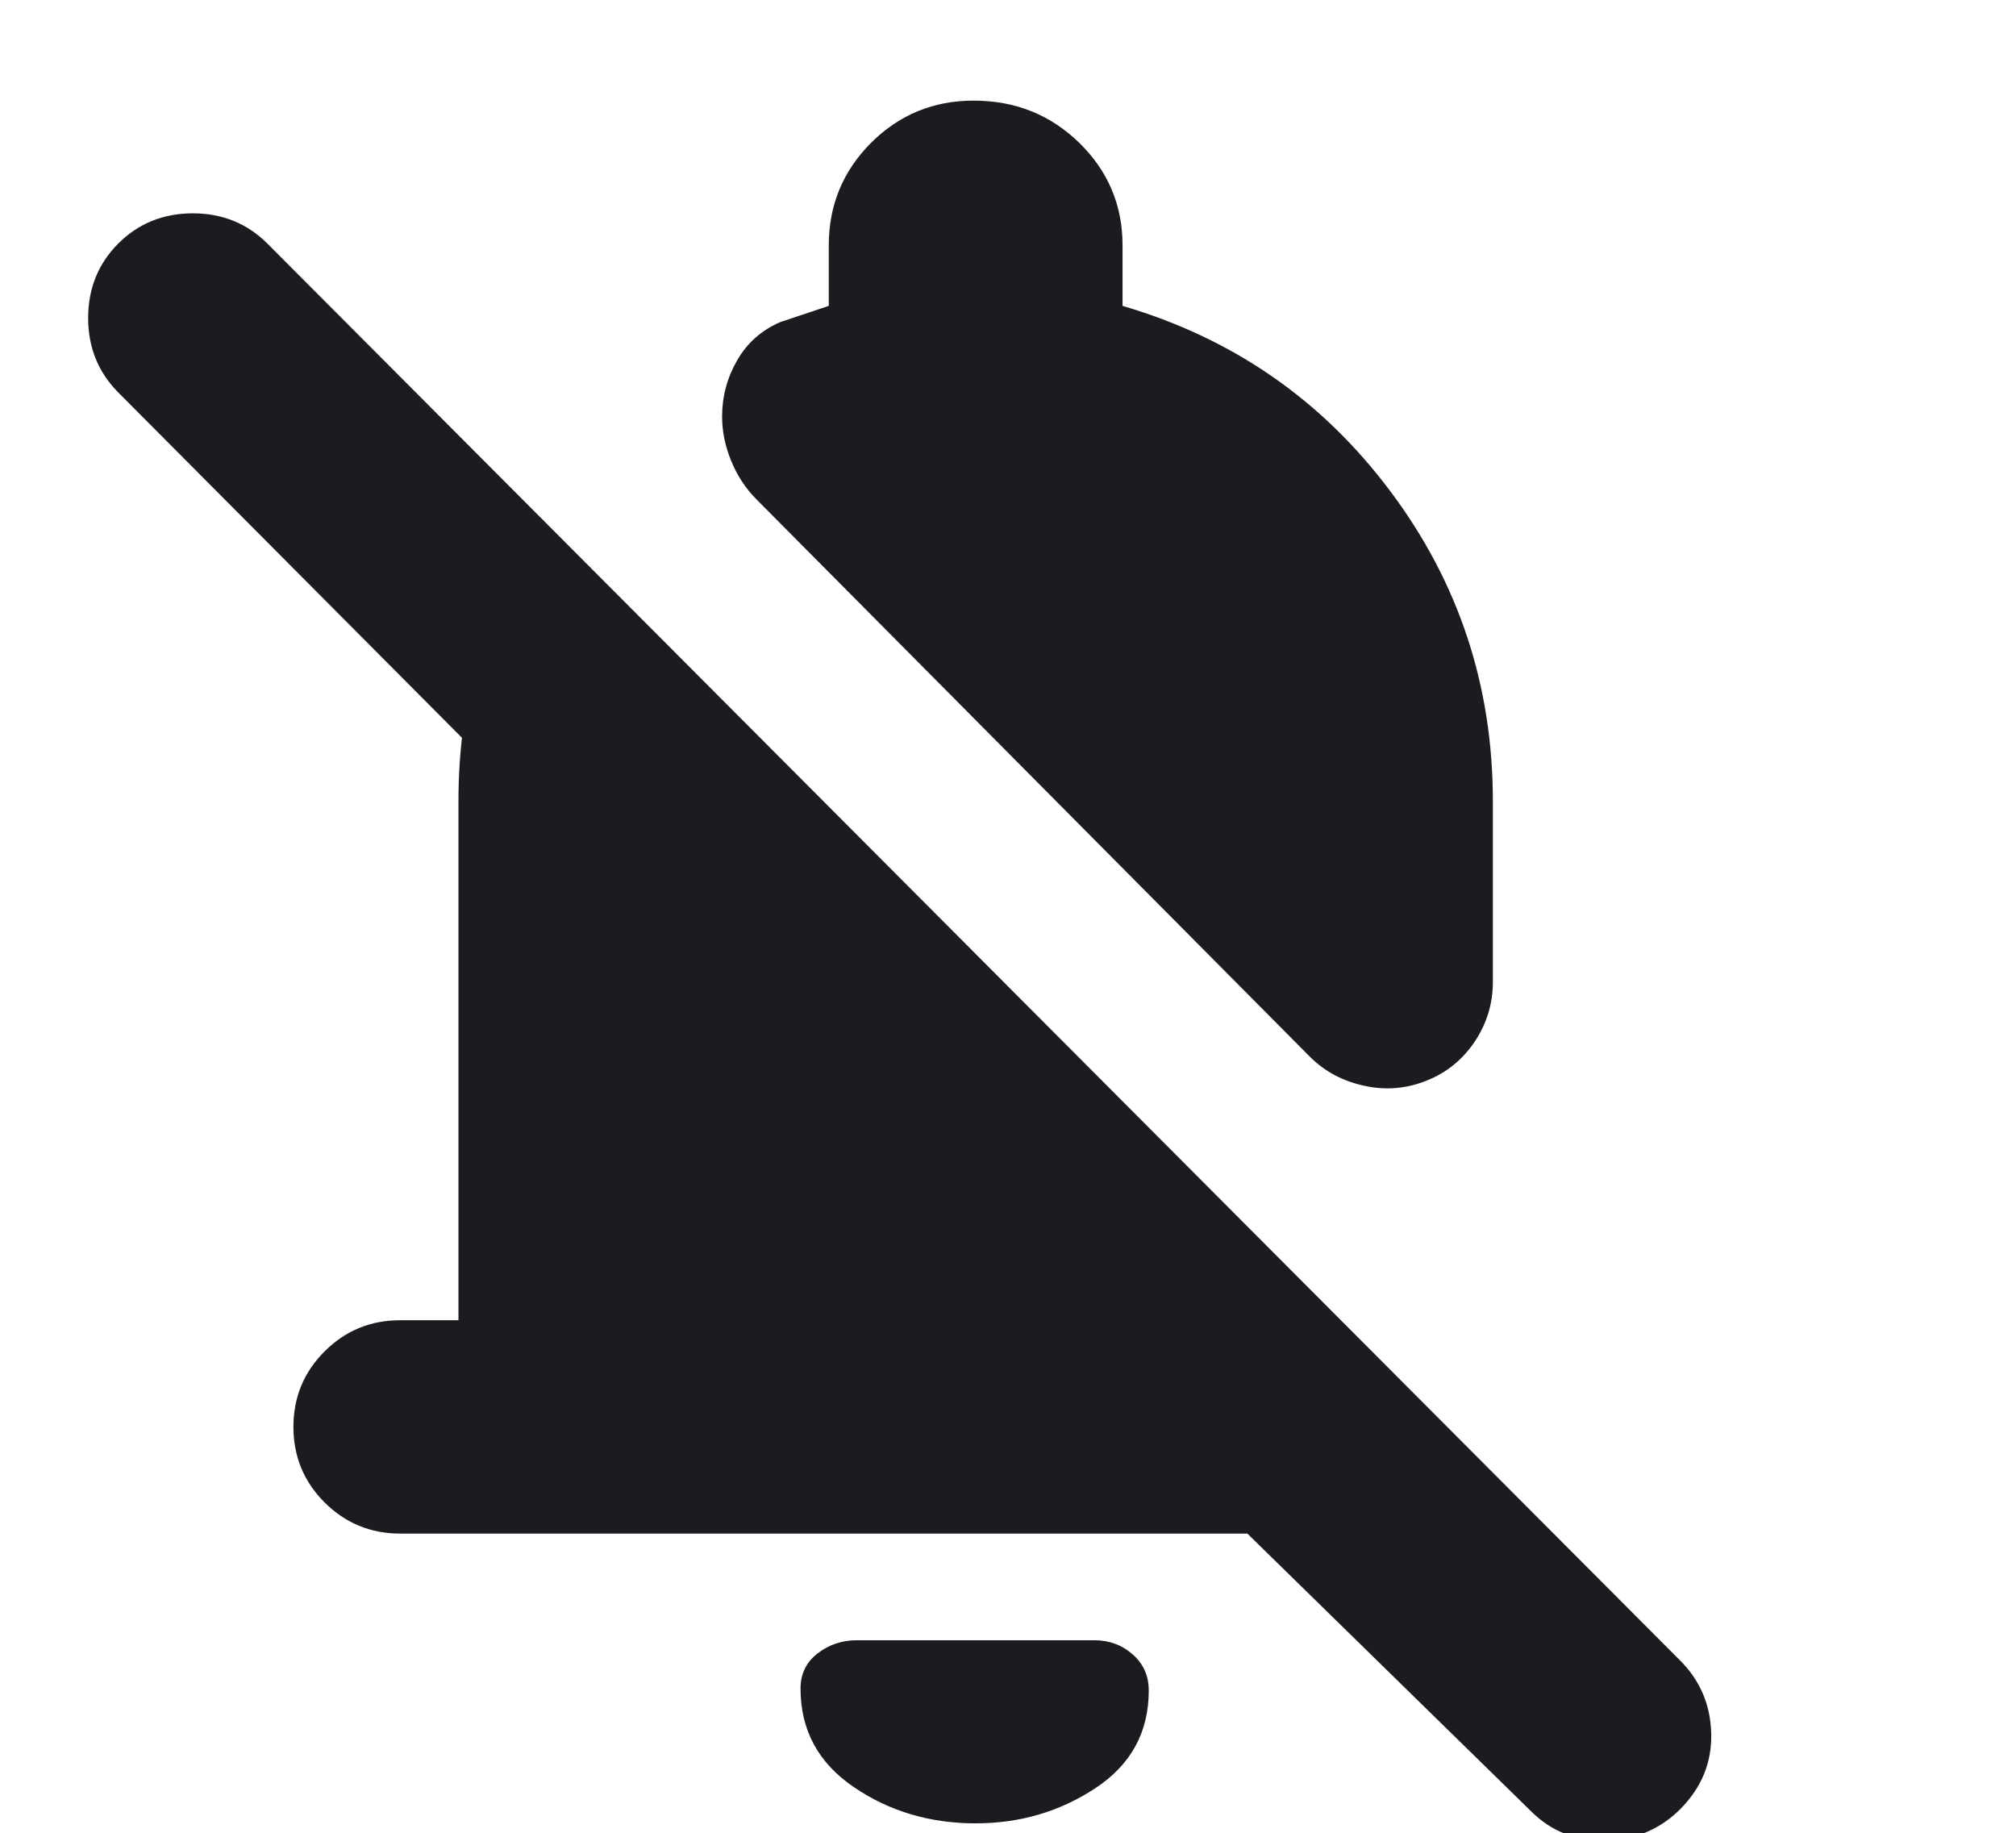
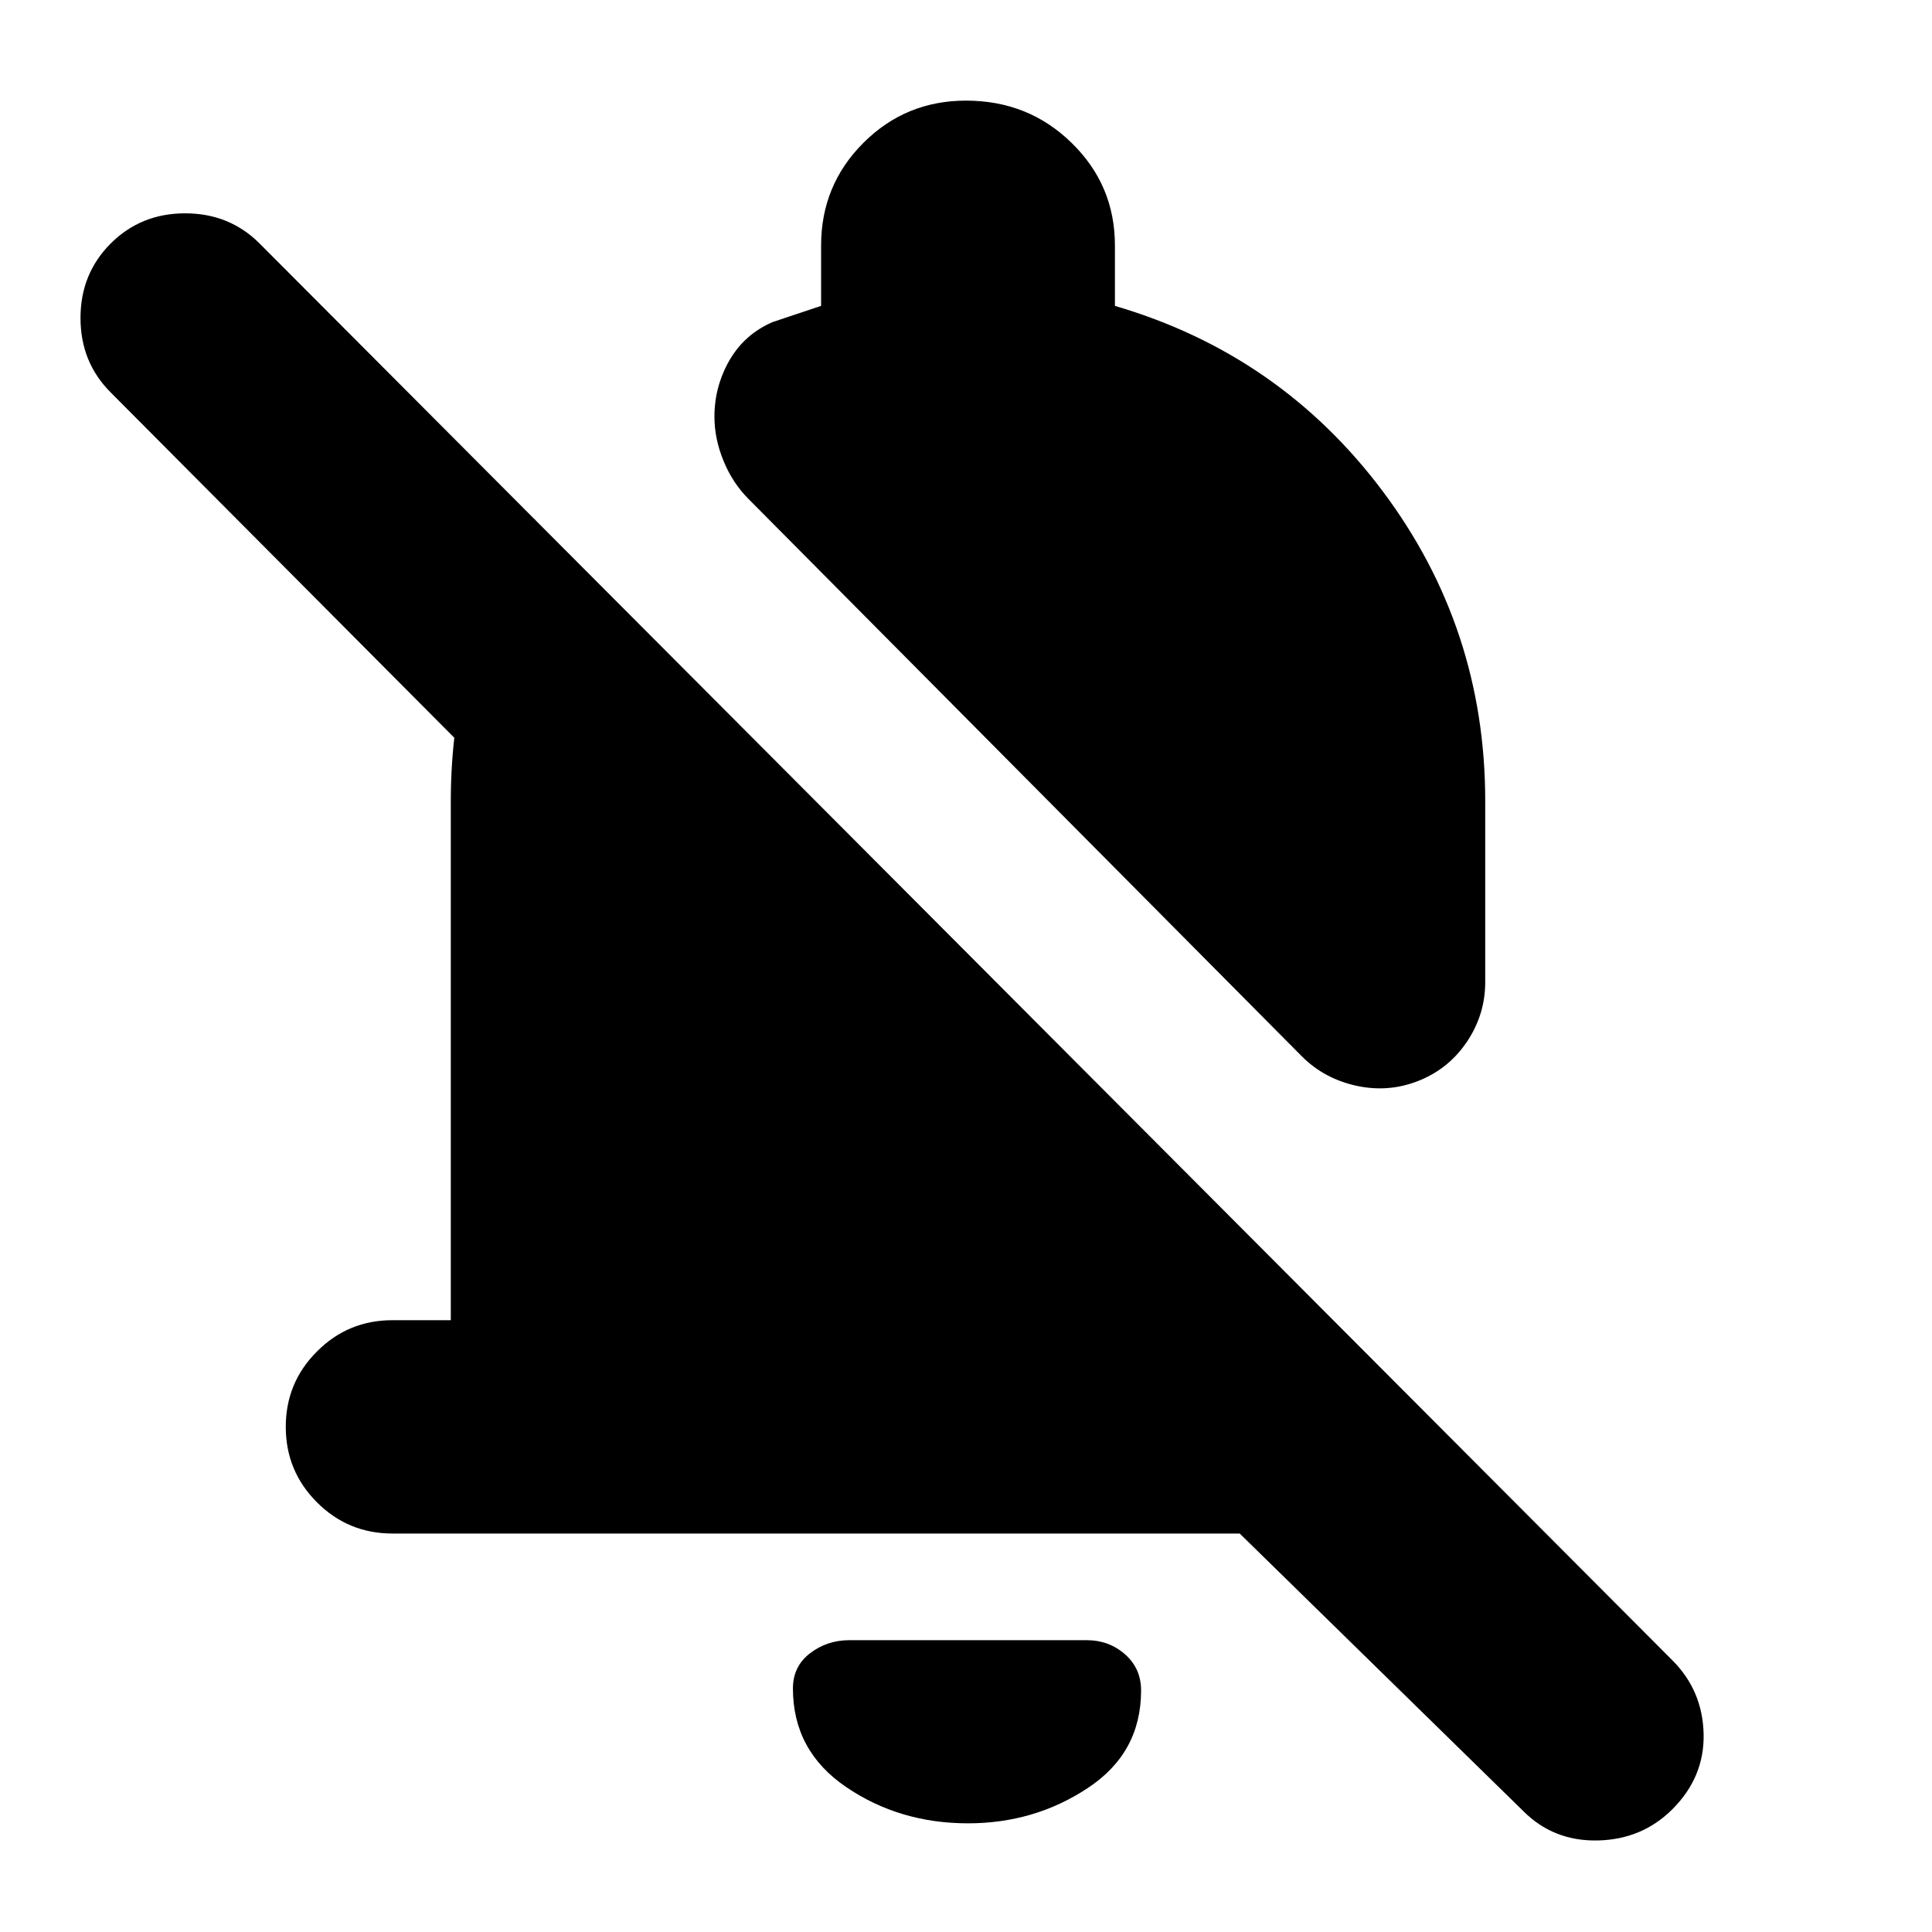
- <svg xmlns="http://www.w3.org/2000/svg" width="22" height="20" viewBox="0 0 22 20" fill="none">
-   <mask id="mask0_730_410" style="mask-type:alpha" maskUnits="userSpaceOnUse" x="0" y="0" width="22" height="22">
-     <rect x="0.083" width="21.083" height="21.083" fill="#D9D9D9" />
+ <svg xmlns="http://www.w3.org/2000/svg" width="24" height="24" viewBox="0 0 24 24" fill="none">
+   <mask id="mask0_737_1314" style="mask-type:alpha" maskUnits="userSpaceOnUse" x="0" y="0" width="24" height="24">
+     <rect width="24" height="24" fill="currentColor" />
  </mask>
-   <g mask="url(#mask0_730_410)">
-     <path d="M13.612 16.735H4.366C4.044 16.735 3.769 16.621 3.542 16.395C3.315 16.168 3.202 15.893 3.202 15.571C3.202 15.249 3.315 14.974 3.542 14.747C3.769 14.52 4.044 14.407 4.366 14.407H5.003V8.741C5.003 8.184 5.076 7.643 5.223 7.116C5.369 6.589 5.603 6.105 5.925 5.666L5.728 8.741L1.291 4.283C1.072 4.063 0.962 3.792 0.962 3.47C0.962 3.148 1.072 2.877 1.291 2.657C1.511 2.438 1.782 2.328 2.104 2.328C2.426 2.328 2.697 2.438 2.917 2.657L18.334 18.119C18.553 18.338 18.667 18.605 18.674 18.92C18.681 19.235 18.568 19.509 18.334 19.744C18.114 19.963 17.843 20.077 17.521 20.084C17.199 20.091 16.928 19.985 16.709 19.766L13.612 16.735ZM16.291 10.717C16.291 10.952 16.225 11.168 16.094 11.365C15.962 11.563 15.786 11.706 15.566 11.793C15.347 11.881 15.12 11.9 14.886 11.848C14.651 11.797 14.454 11.691 14.293 11.53L8.253 5.447C8.136 5.329 8.045 5.19 7.979 5.029C7.913 4.868 7.88 4.707 7.88 4.546C7.88 4.326 7.935 4.121 8.045 3.931C8.154 3.741 8.312 3.602 8.517 3.514L9.044 3.338V2.679C9.044 2.24 9.198 1.867 9.505 1.559C9.813 1.252 10.186 1.098 10.625 1.098C11.079 1.098 11.463 1.252 11.778 1.559C12.093 1.867 12.25 2.24 12.25 2.679V3.338C13.451 3.69 14.425 4.363 15.171 5.359C15.918 6.354 16.291 7.482 16.291 8.741V10.717ZM10.647 19.897C10.149 19.897 9.706 19.766 9.318 19.502C8.93 19.238 8.736 18.88 8.736 18.426C8.736 18.265 8.799 18.137 8.923 18.042C9.048 17.946 9.19 17.899 9.351 17.899H11.943C12.104 17.899 12.243 17.95 12.36 18.053C12.477 18.155 12.536 18.287 12.536 18.448C12.536 18.902 12.342 19.257 11.954 19.513C11.566 19.769 11.13 19.897 10.647 19.897Z" fill="#1C1B1F" />
+   <g mask="url(#mask0_737_1314)">
+     <path d="M15.4 19.05H4.875C4.508 19.05 4.196 18.921 3.938 18.663C3.679 18.404 3.55 18.092 3.55 17.725C3.55 17.358 3.679 17.046 3.938 16.788C4.196 16.529 4.508 16.4 4.875 16.4H5.6V9.95C5.6 9.317 5.683 8.7 5.85 8.1C6.017 7.5 6.283 6.95 6.65 6.45L6.425 9.95L1.375 4.875C1.125 4.625 1 4.317 1 3.95C1 3.583 1.125 3.275 1.375 3.025C1.625 2.775 1.933 2.65 2.3 2.65C2.667 2.65 2.975 2.775 3.225 3.025L20.775 20.625C21.025 20.875 21.154 21.179 21.163 21.538C21.171 21.896 21.042 22.208 20.775 22.475C20.525 22.725 20.217 22.854 19.85 22.863C19.483 22.871 19.175 22.75 18.925 22.5L15.4 19.05ZM18.45 12.2C18.45 12.467 18.375 12.713 18.225 12.938C18.075 13.162 17.875 13.325 17.625 13.425C17.375 13.525 17.117 13.546 16.85 13.488C16.583 13.429 16.358 13.308 16.175 13.125L9.3 6.2C9.167 6.067 9.062 5.908 8.988 5.725C8.912 5.542 8.875 5.358 8.875 5.175C8.875 4.925 8.938 4.692 9.062 4.475C9.188 4.258 9.367 4.1 9.6 4L10.2 3.8V3.05C10.2 2.55 10.375 2.125 10.725 1.775C11.075 1.425 11.5 1.25 12 1.25C12.517 1.25 12.954 1.425 13.312 1.775C13.671 2.125 13.85 2.55 13.85 3.05V3.8C15.217 4.2 16.325 4.967 17.175 6.1C18.025 7.233 18.45 8.517 18.45 9.95V12.2ZM12.025 22.65C11.458 22.65 10.954 22.5 10.512 22.2C10.071 21.9 9.85 21.492 9.85 20.975C9.85 20.792 9.921 20.646 10.062 20.538C10.204 20.429 10.367 20.375 10.55 20.375H13.5C13.683 20.375 13.842 20.433 13.975 20.55C14.108 20.667 14.175 20.817 14.175 21C14.175 21.517 13.954 21.921 13.512 22.212C13.071 22.504 12.575 22.65 12.025 22.65Z" fill="currentColor" />
  </g>
</svg>
